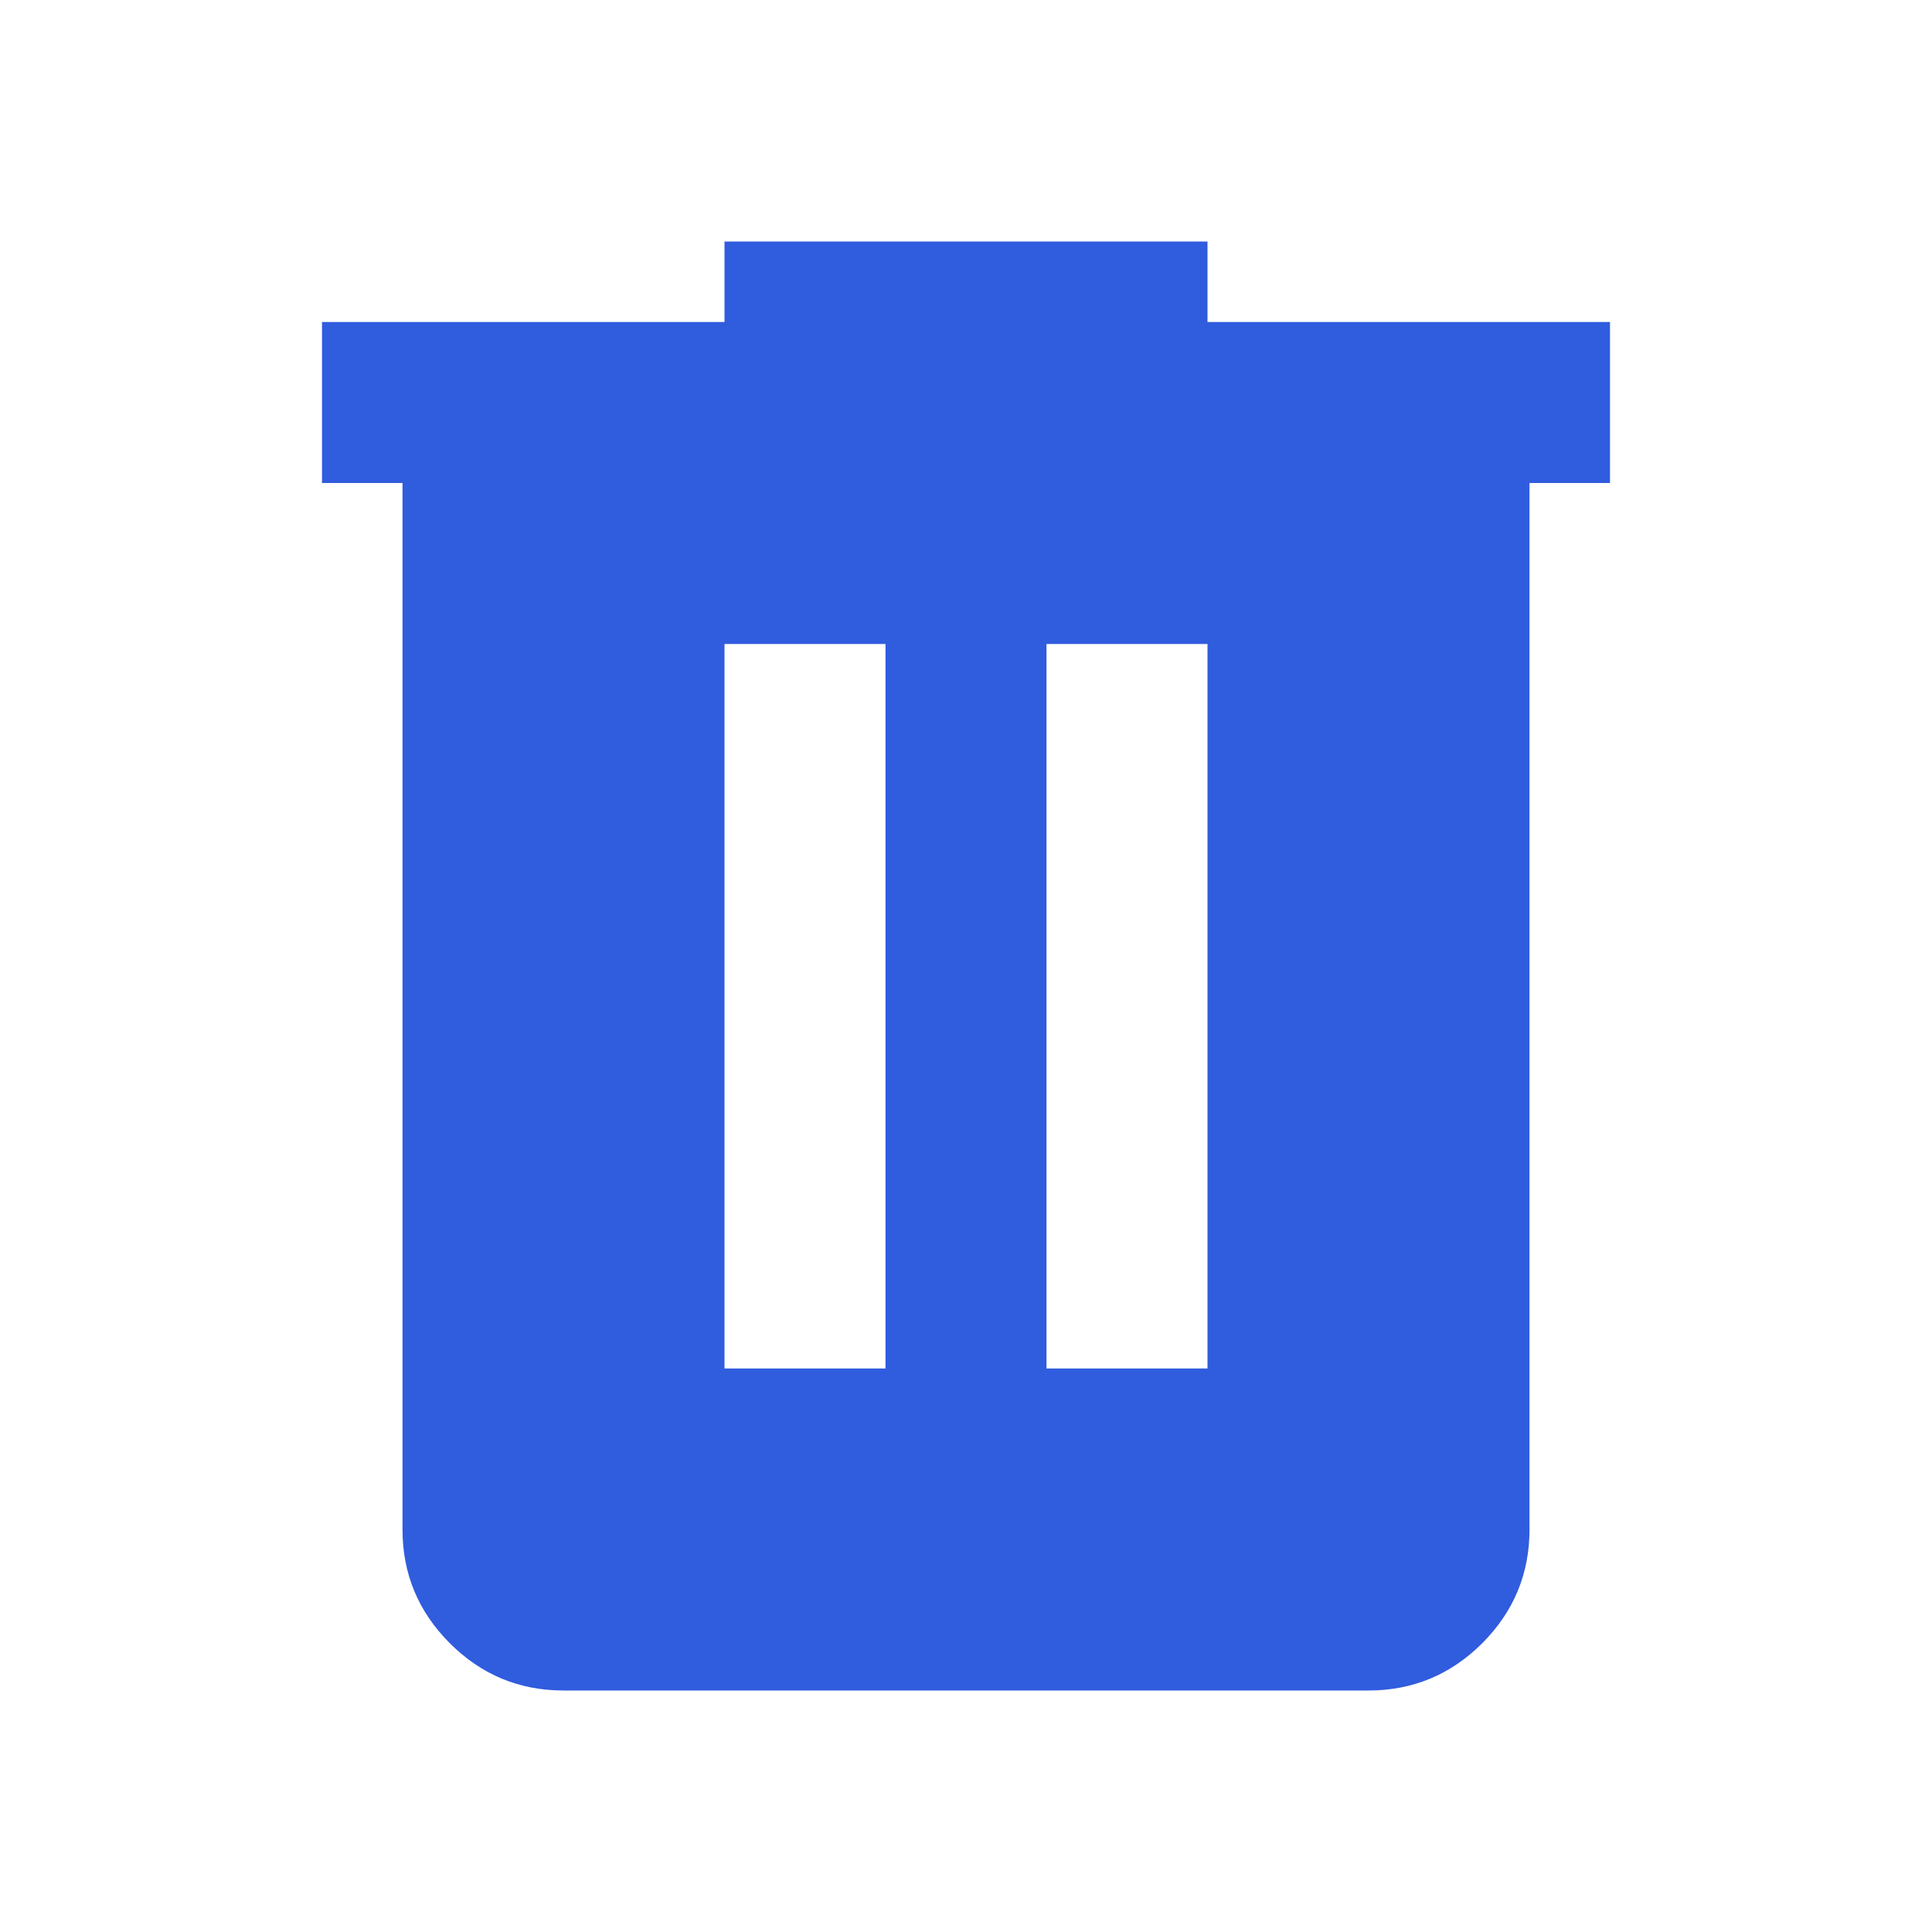
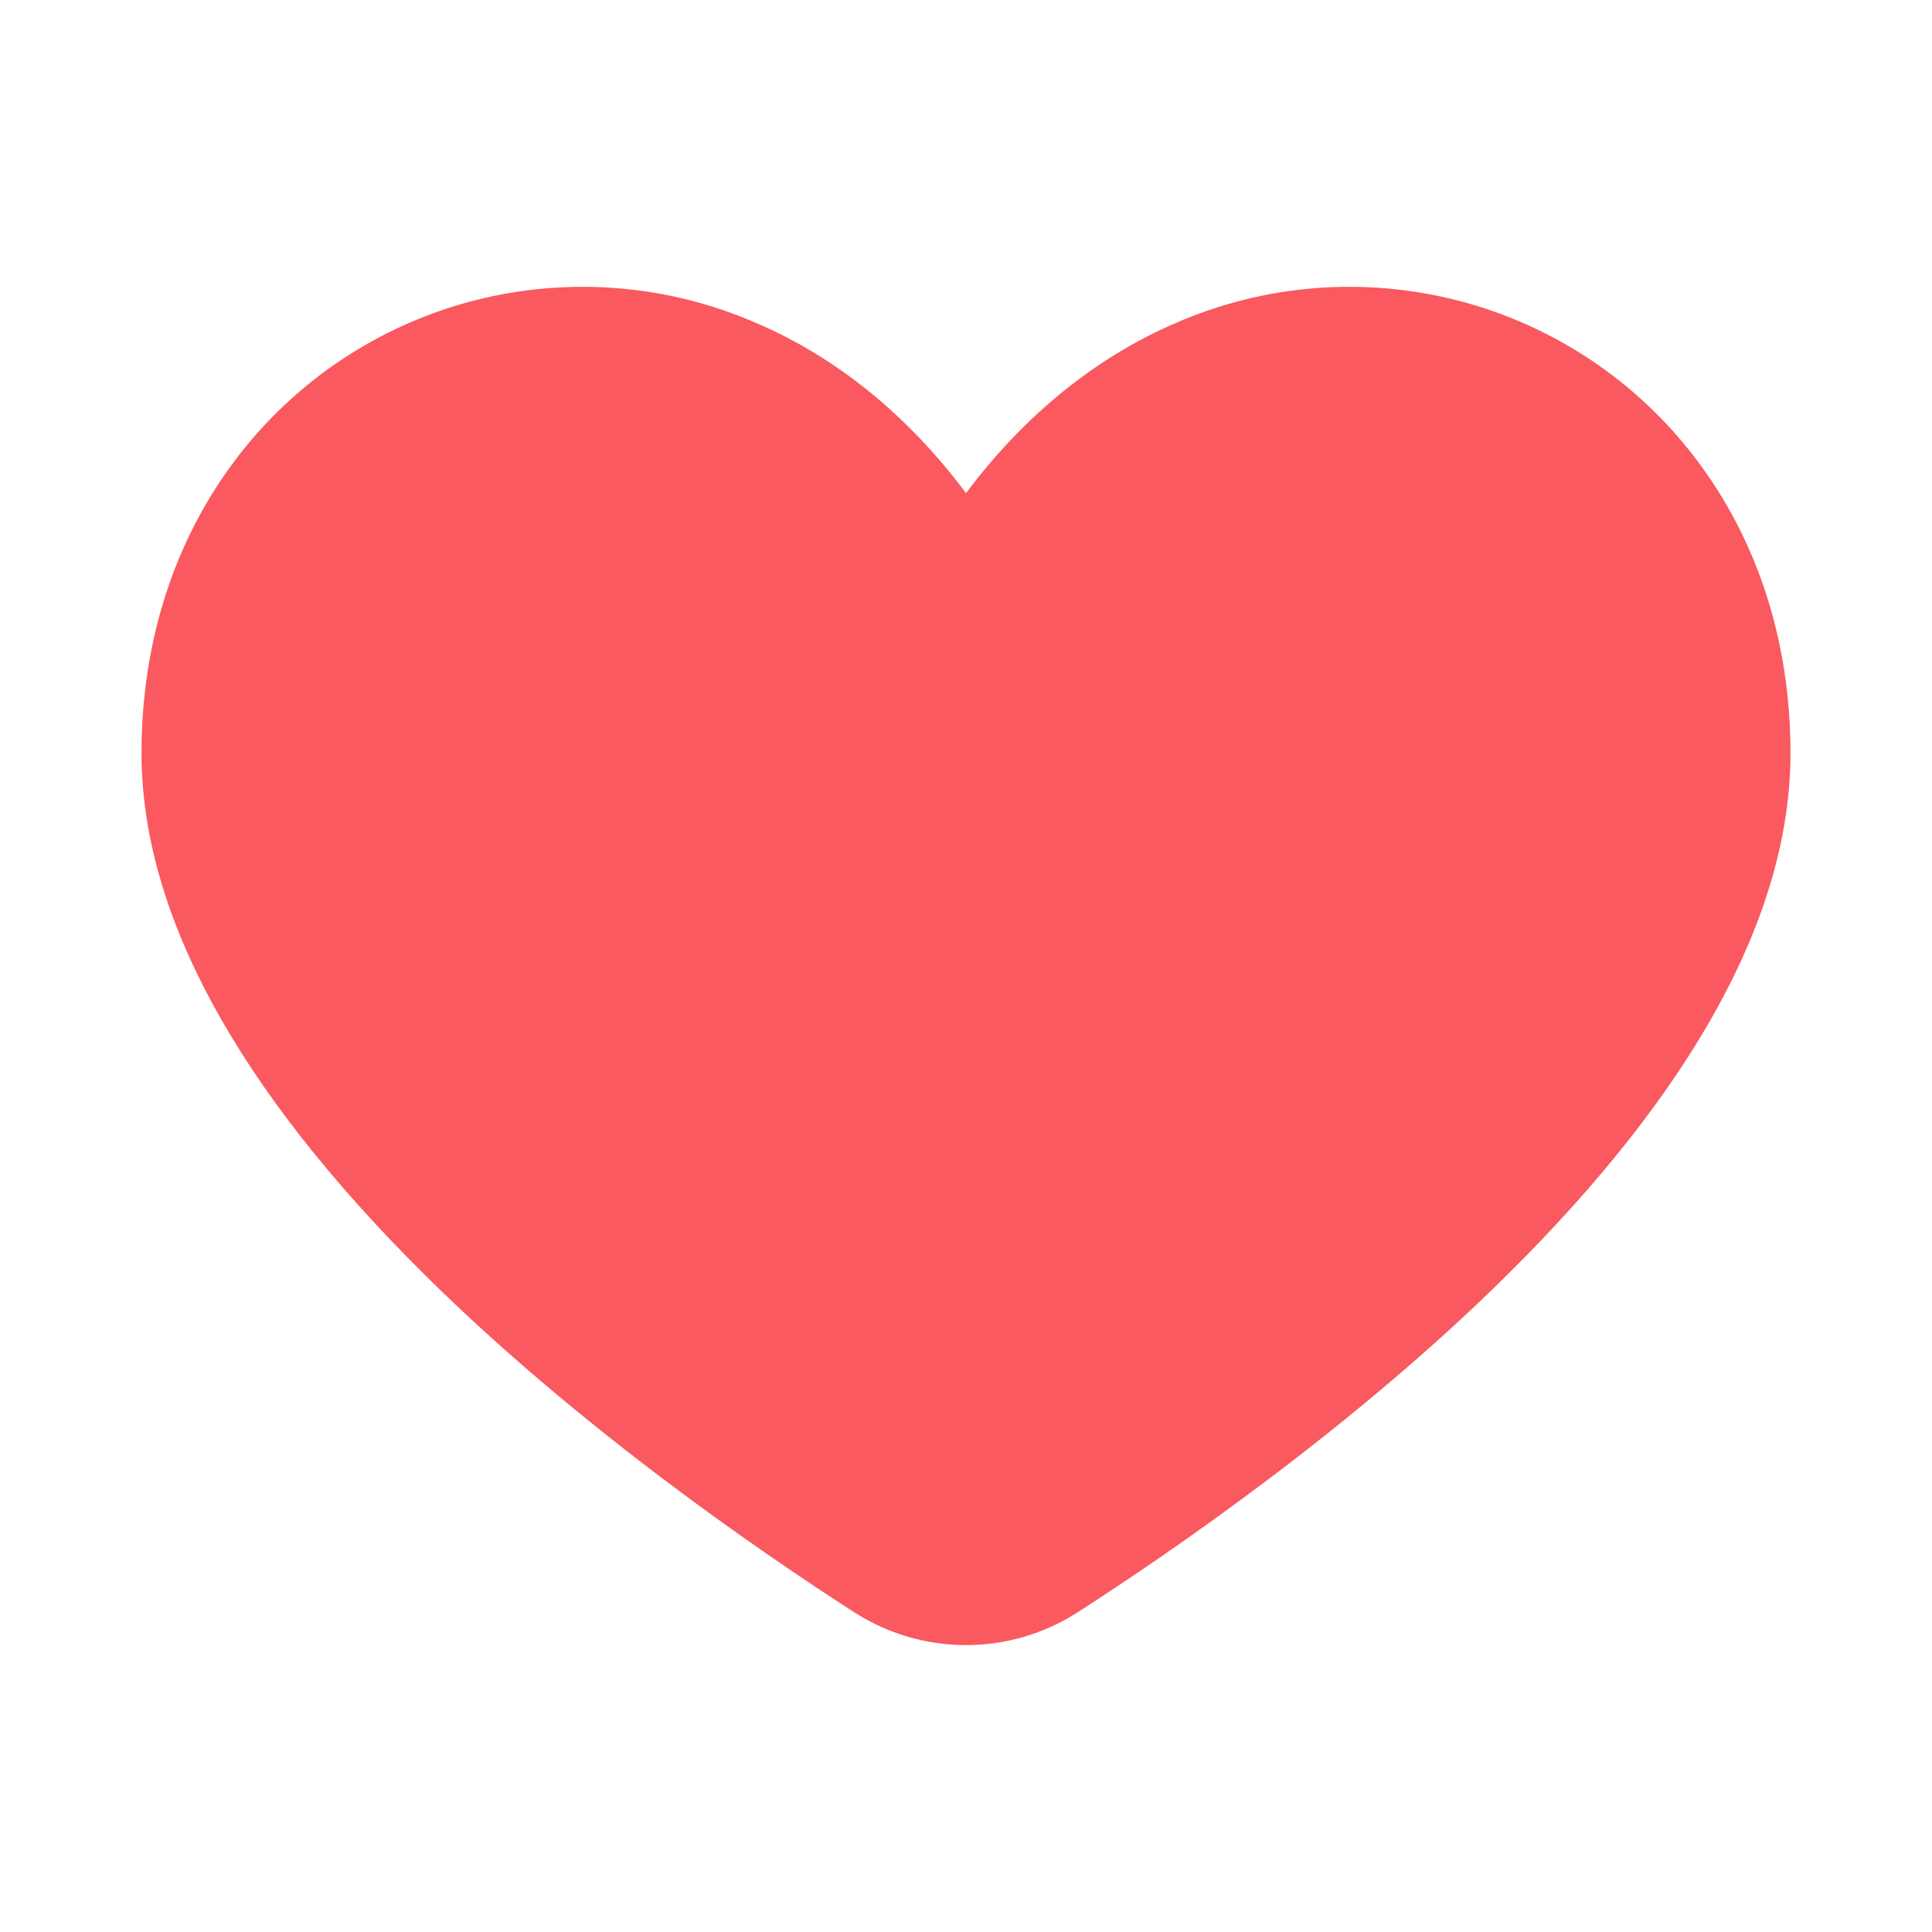
- <svg xmlns="http://www.w3.org/2000/svg" width="24" height="24" viewBox="0 0 24 24" fill="none">
-   <path d="M7 21C6.45 21 5.979 20.804 5.588 20.413C5.196 20.021 5 19.55 5 19V6H4V4H9V3H15V4H20V6H19V19C19 19.55 18.804 20.021 18.413 20.413C18.021 20.804 17.55 21 17 21H7ZM9 17H11V8H9V17ZM13 17H15V8H13V17Z" fill="#305CDE" />
+ <svg xmlns="http://www.w3.org/2000/svg" width="20" height="20" viewBox="0 0 20 20" fill="none">
+   <path d="M17.55 4.743C16.939 3.94 16.075 3.366 15.099 3.113C14.122 2.86 13.088 2.942 12.164 3.347C11.336 3.704 10.598 4.306 10 5.105C9.402 4.304 8.664 3.702 7.836 3.347C6.912 2.942 5.878 2.86 4.901 3.113C3.925 3.366 3.061 3.94 2.45 4.743C1.805 5.588 1.465 6.643 1.465 7.795C1.465 9.453 2.454 11.272 4.403 13.203C5.992 14.776 7.869 16.064 8.846 16.692C9.191 16.913 9.591 17.03 10 17.03C10.409 17.03 10.809 16.913 11.153 16.692C12.13 16.064 14.008 14.776 15.597 13.203C17.547 11.273 18.535 9.453 18.535 7.795C18.535 6.643 18.195 5.588 17.55 4.743Z" fill="#F9595F" />
</svg>
